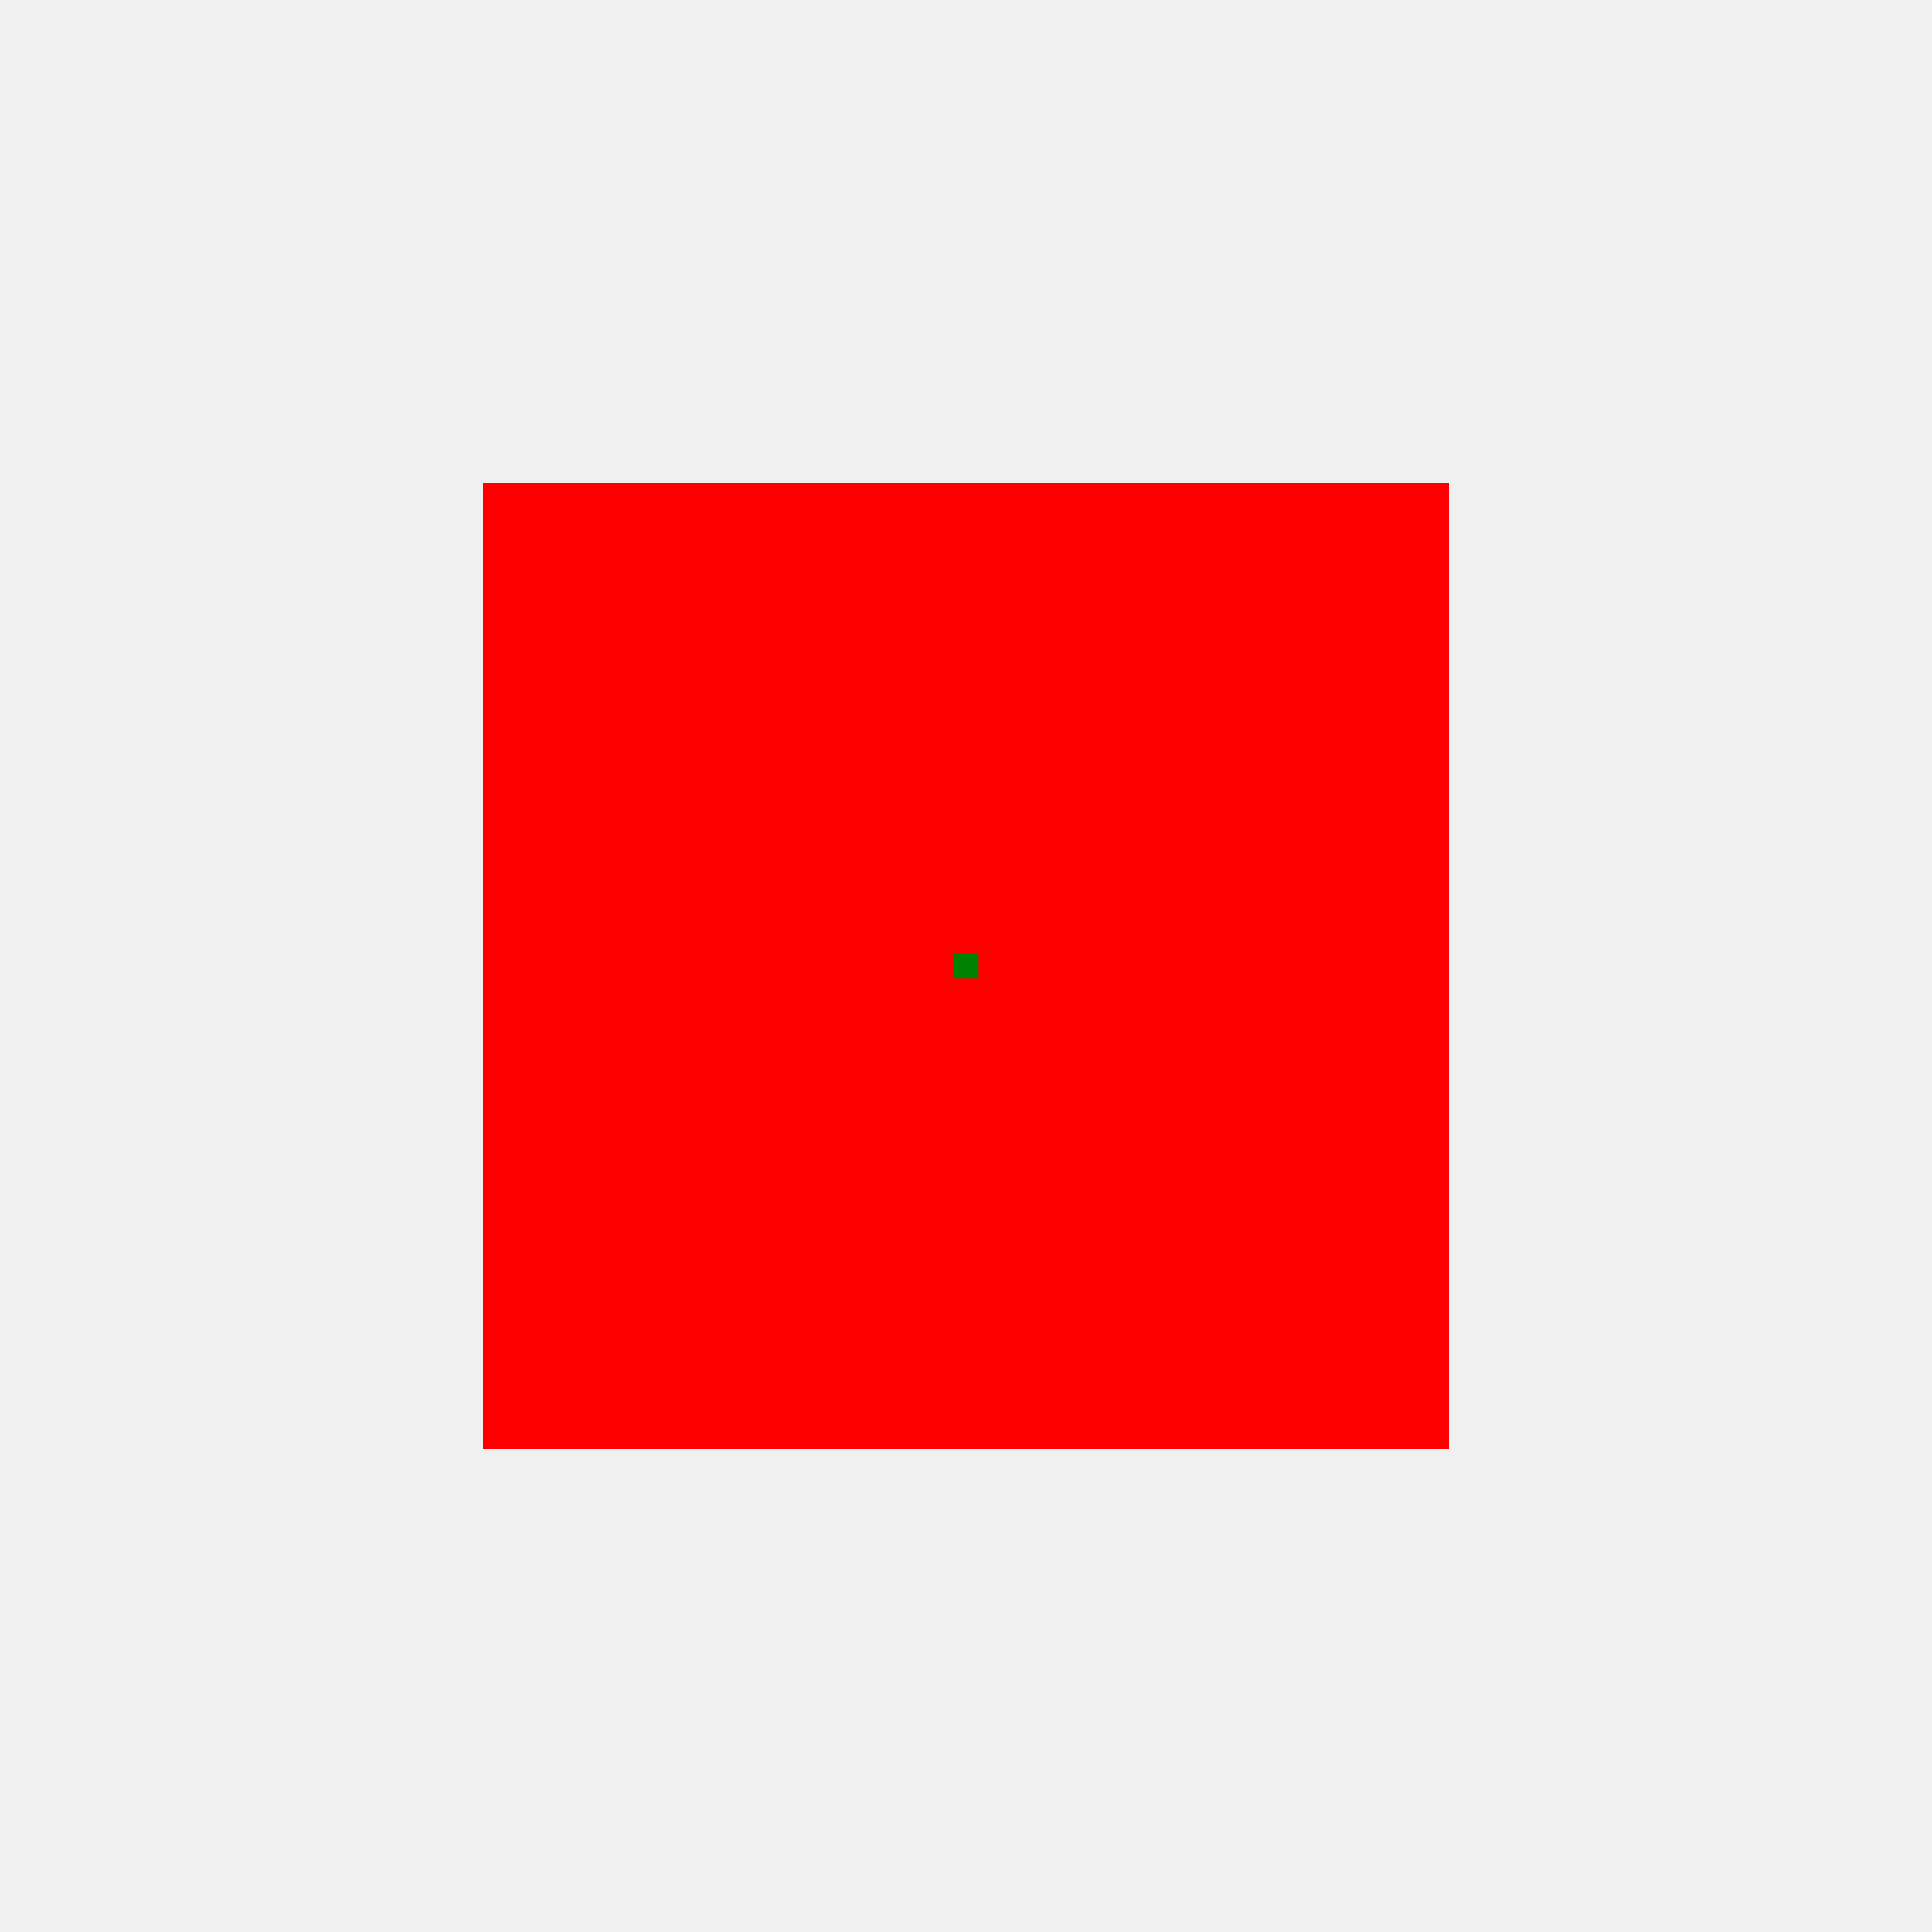
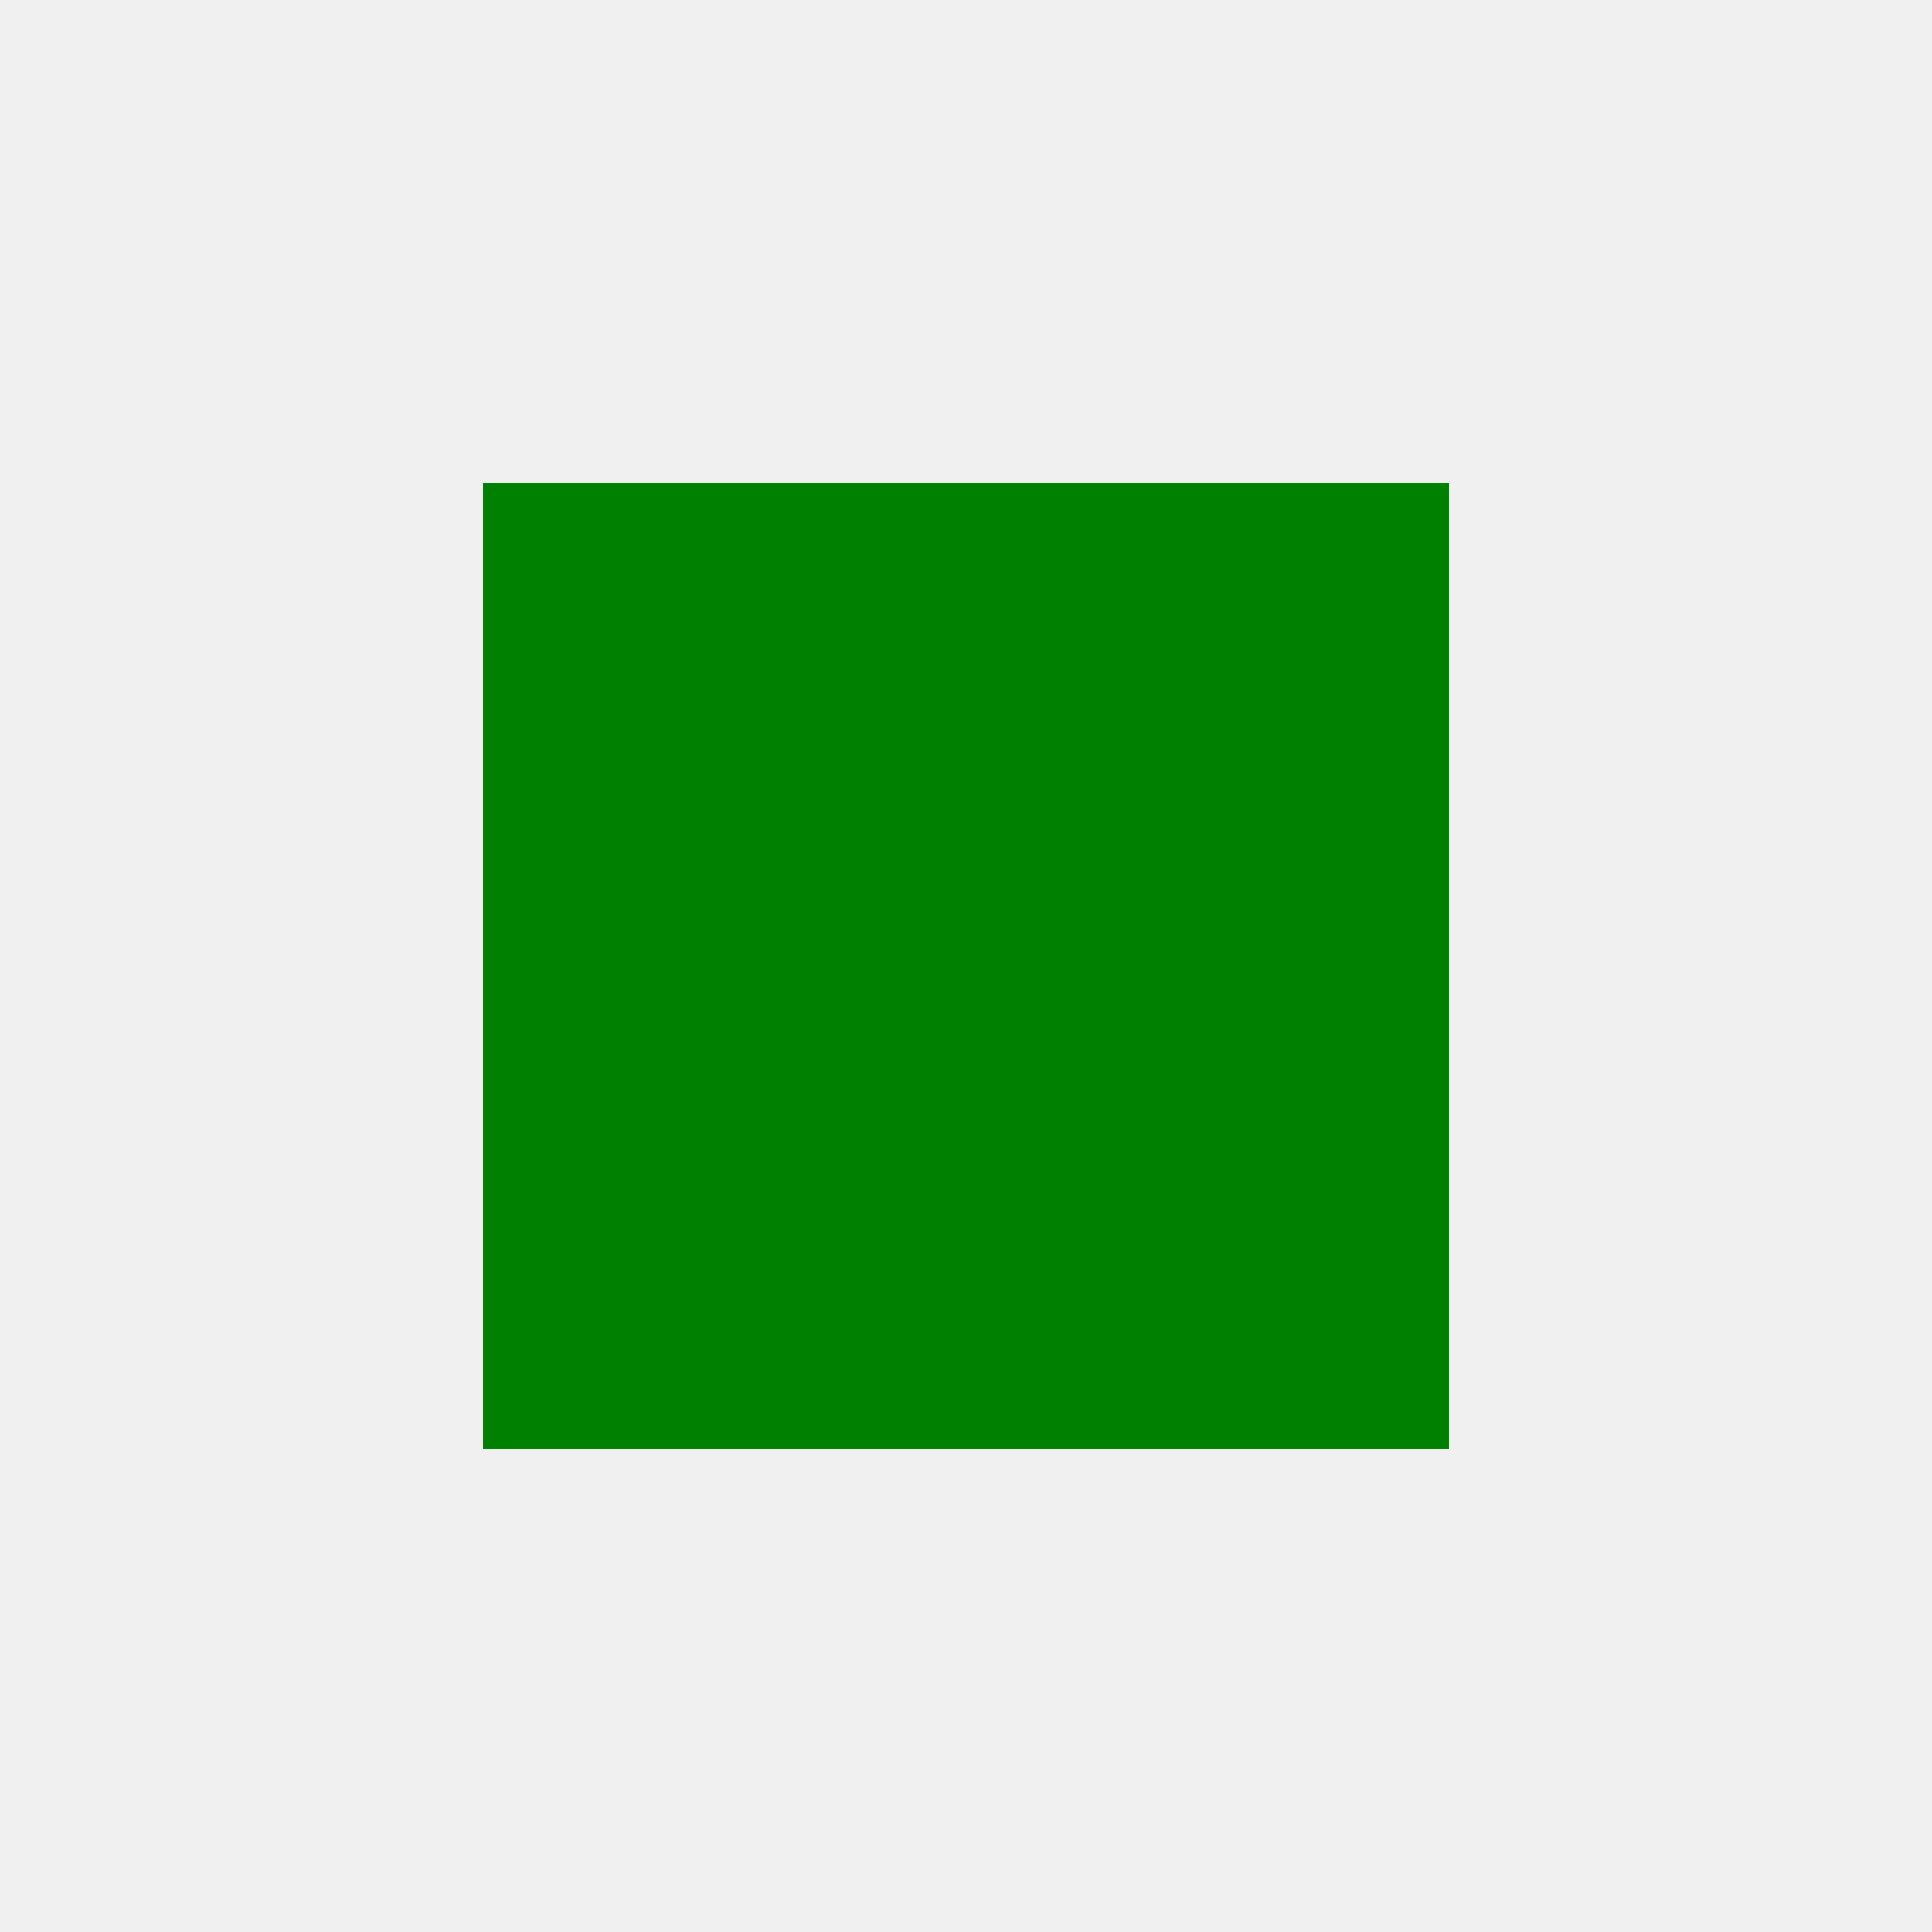
<svg xmlns="http://www.w3.org/2000/svg" xmlns:html="http://www.w3.org/1999/xhtml" id="svg-root" width="200" height="200">
  <g id="testmeta">
    <html:link rel="help" href="https://www.w3.org/TR/css-masking-1" />
    <html:link rel="match" href="reference/mask-green-square-001-ref.svg" />
  </g>
  <defs>
-     <filter id="filter">
+     <filter id="filter" filterUnits="userSpaceOnUse">
      <feGaussianBlur stdDeviation="0.001" />
    </filter>
    <mask id="maskFill" maskContentUnits="userSpaceOnUse">
      <rect width="100%" height="100%" fill="white" />
      <rect x="49" y="49" width="2" height="2" stroke-width="100" fill="none" stroke="black" filter="url(#filter)" />
    </mask>
  </defs>
  <g transform="translate(50, 50)">
    <rect width="100" height="100" fill="green" />
    <rect width="100" height="100" mask="url(#maskFill)" fill="red" />
  </g>
</svg>
